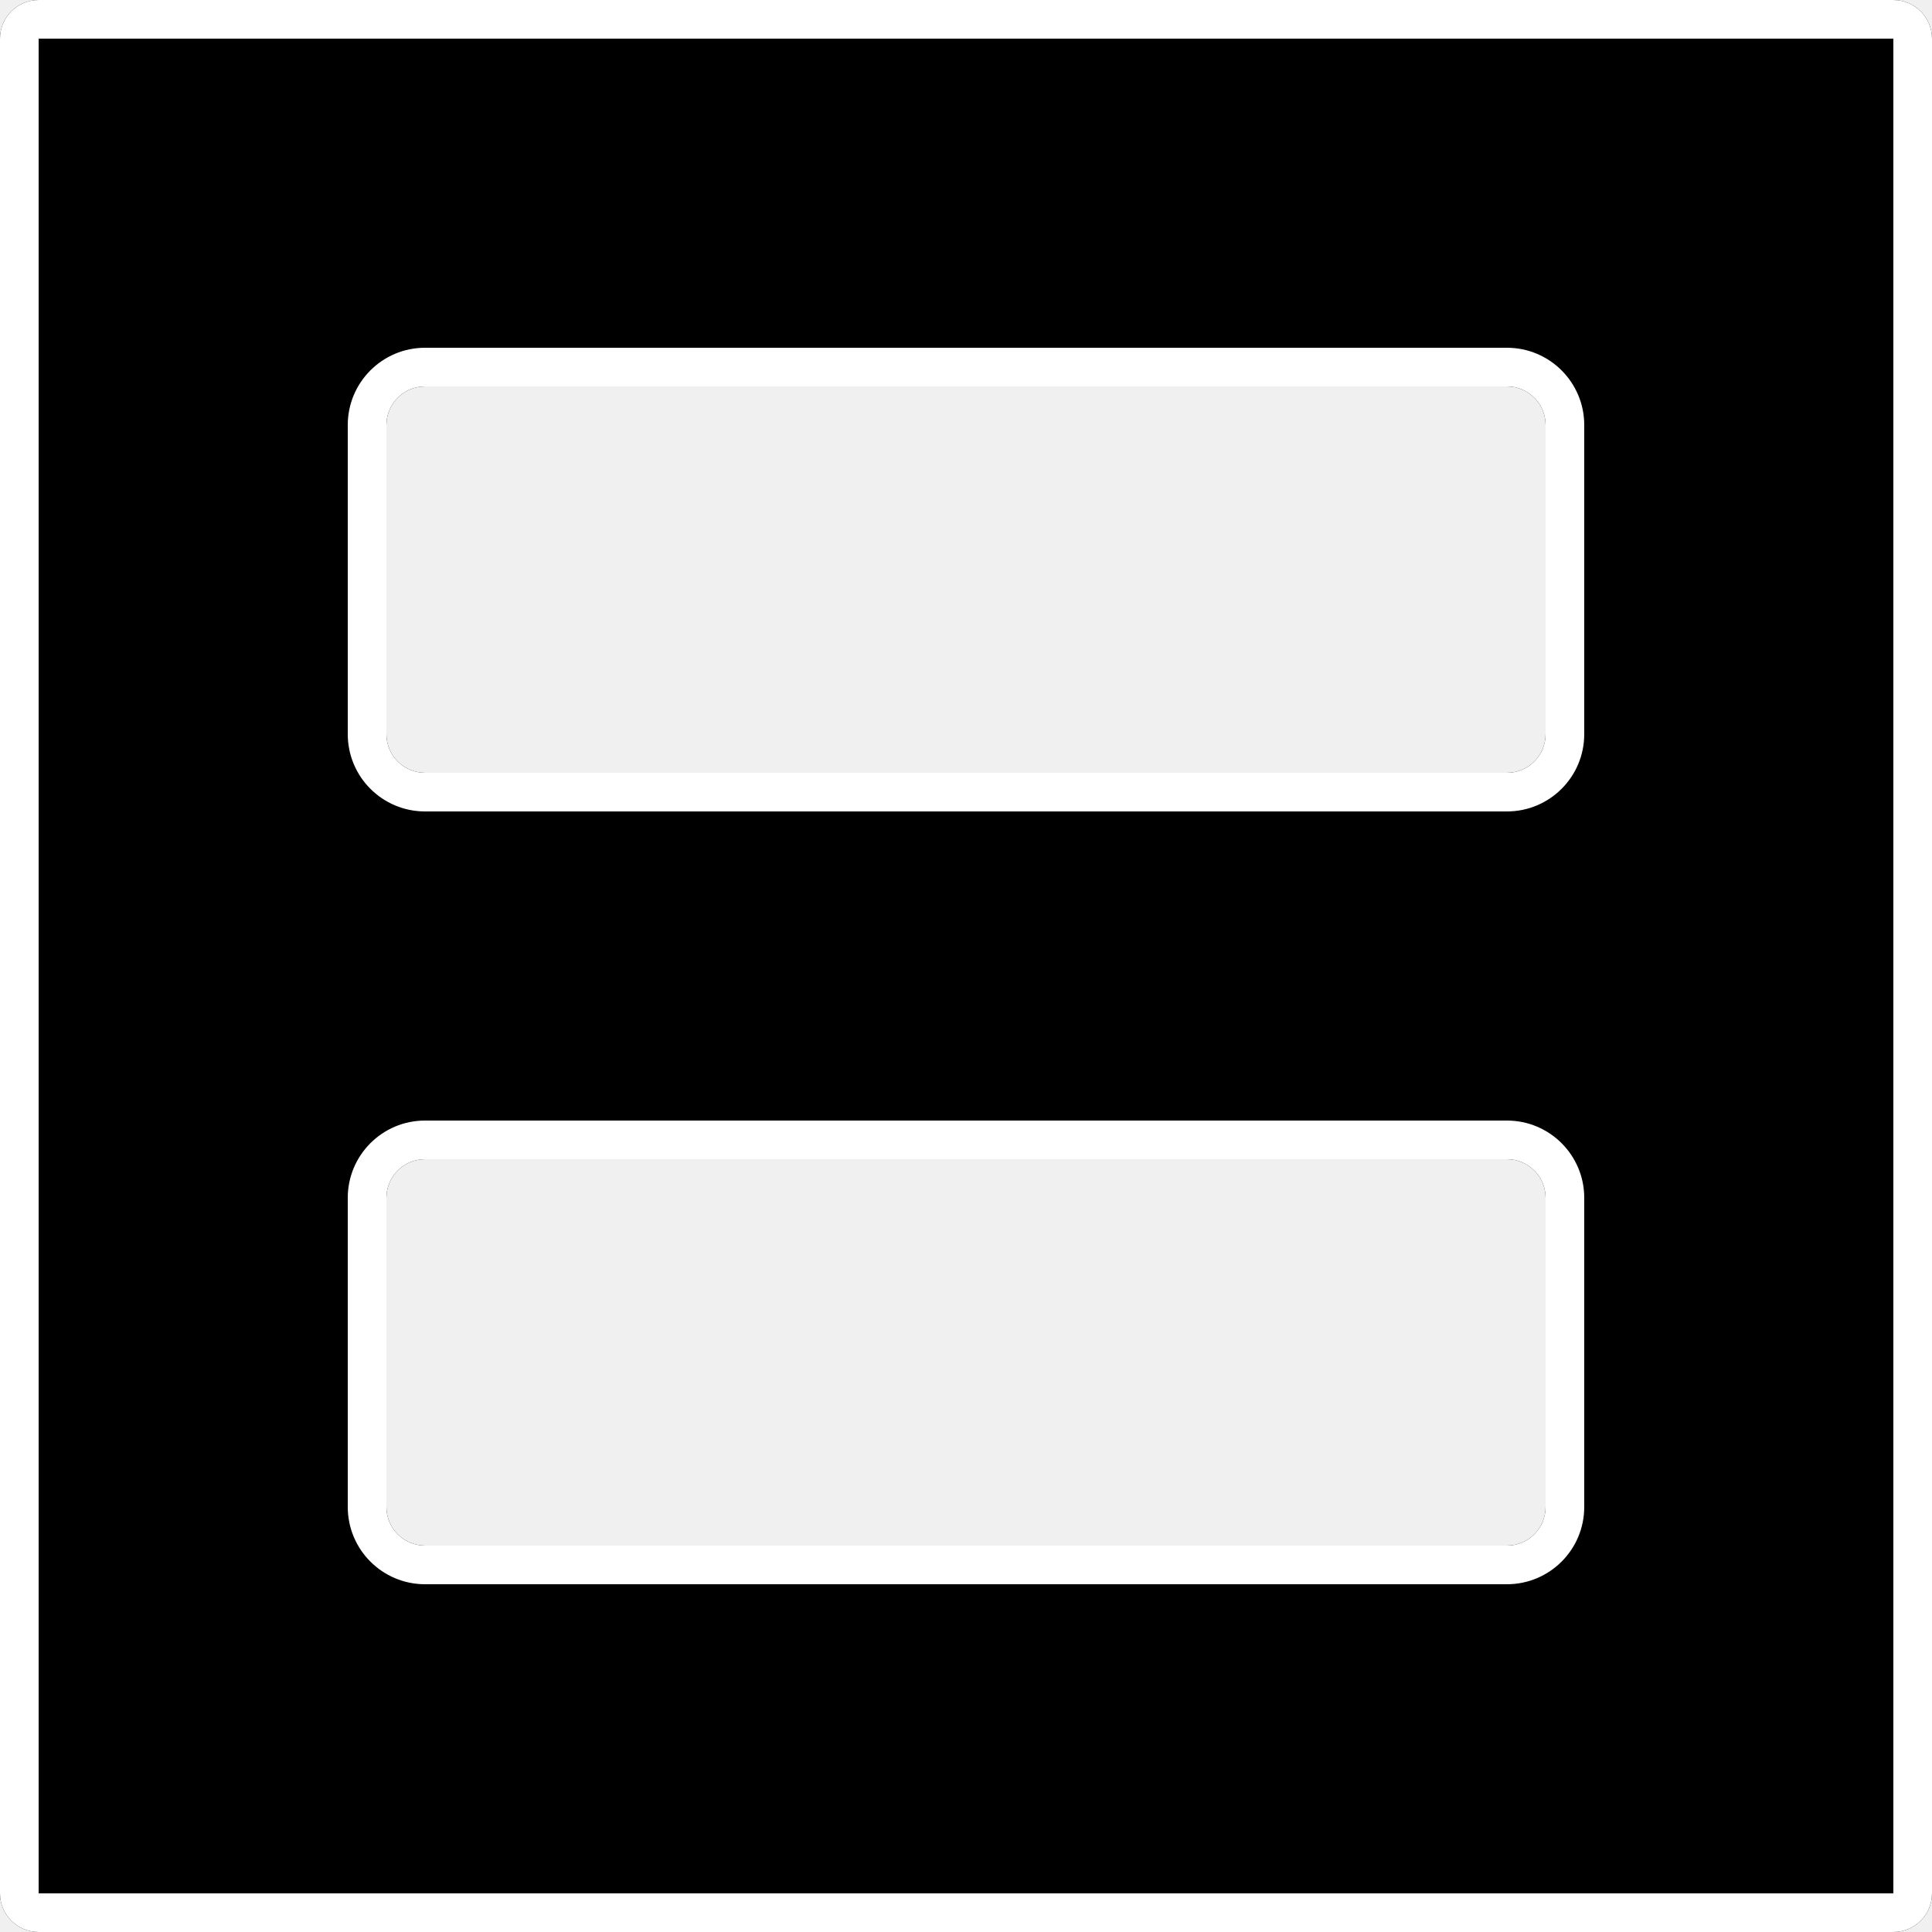
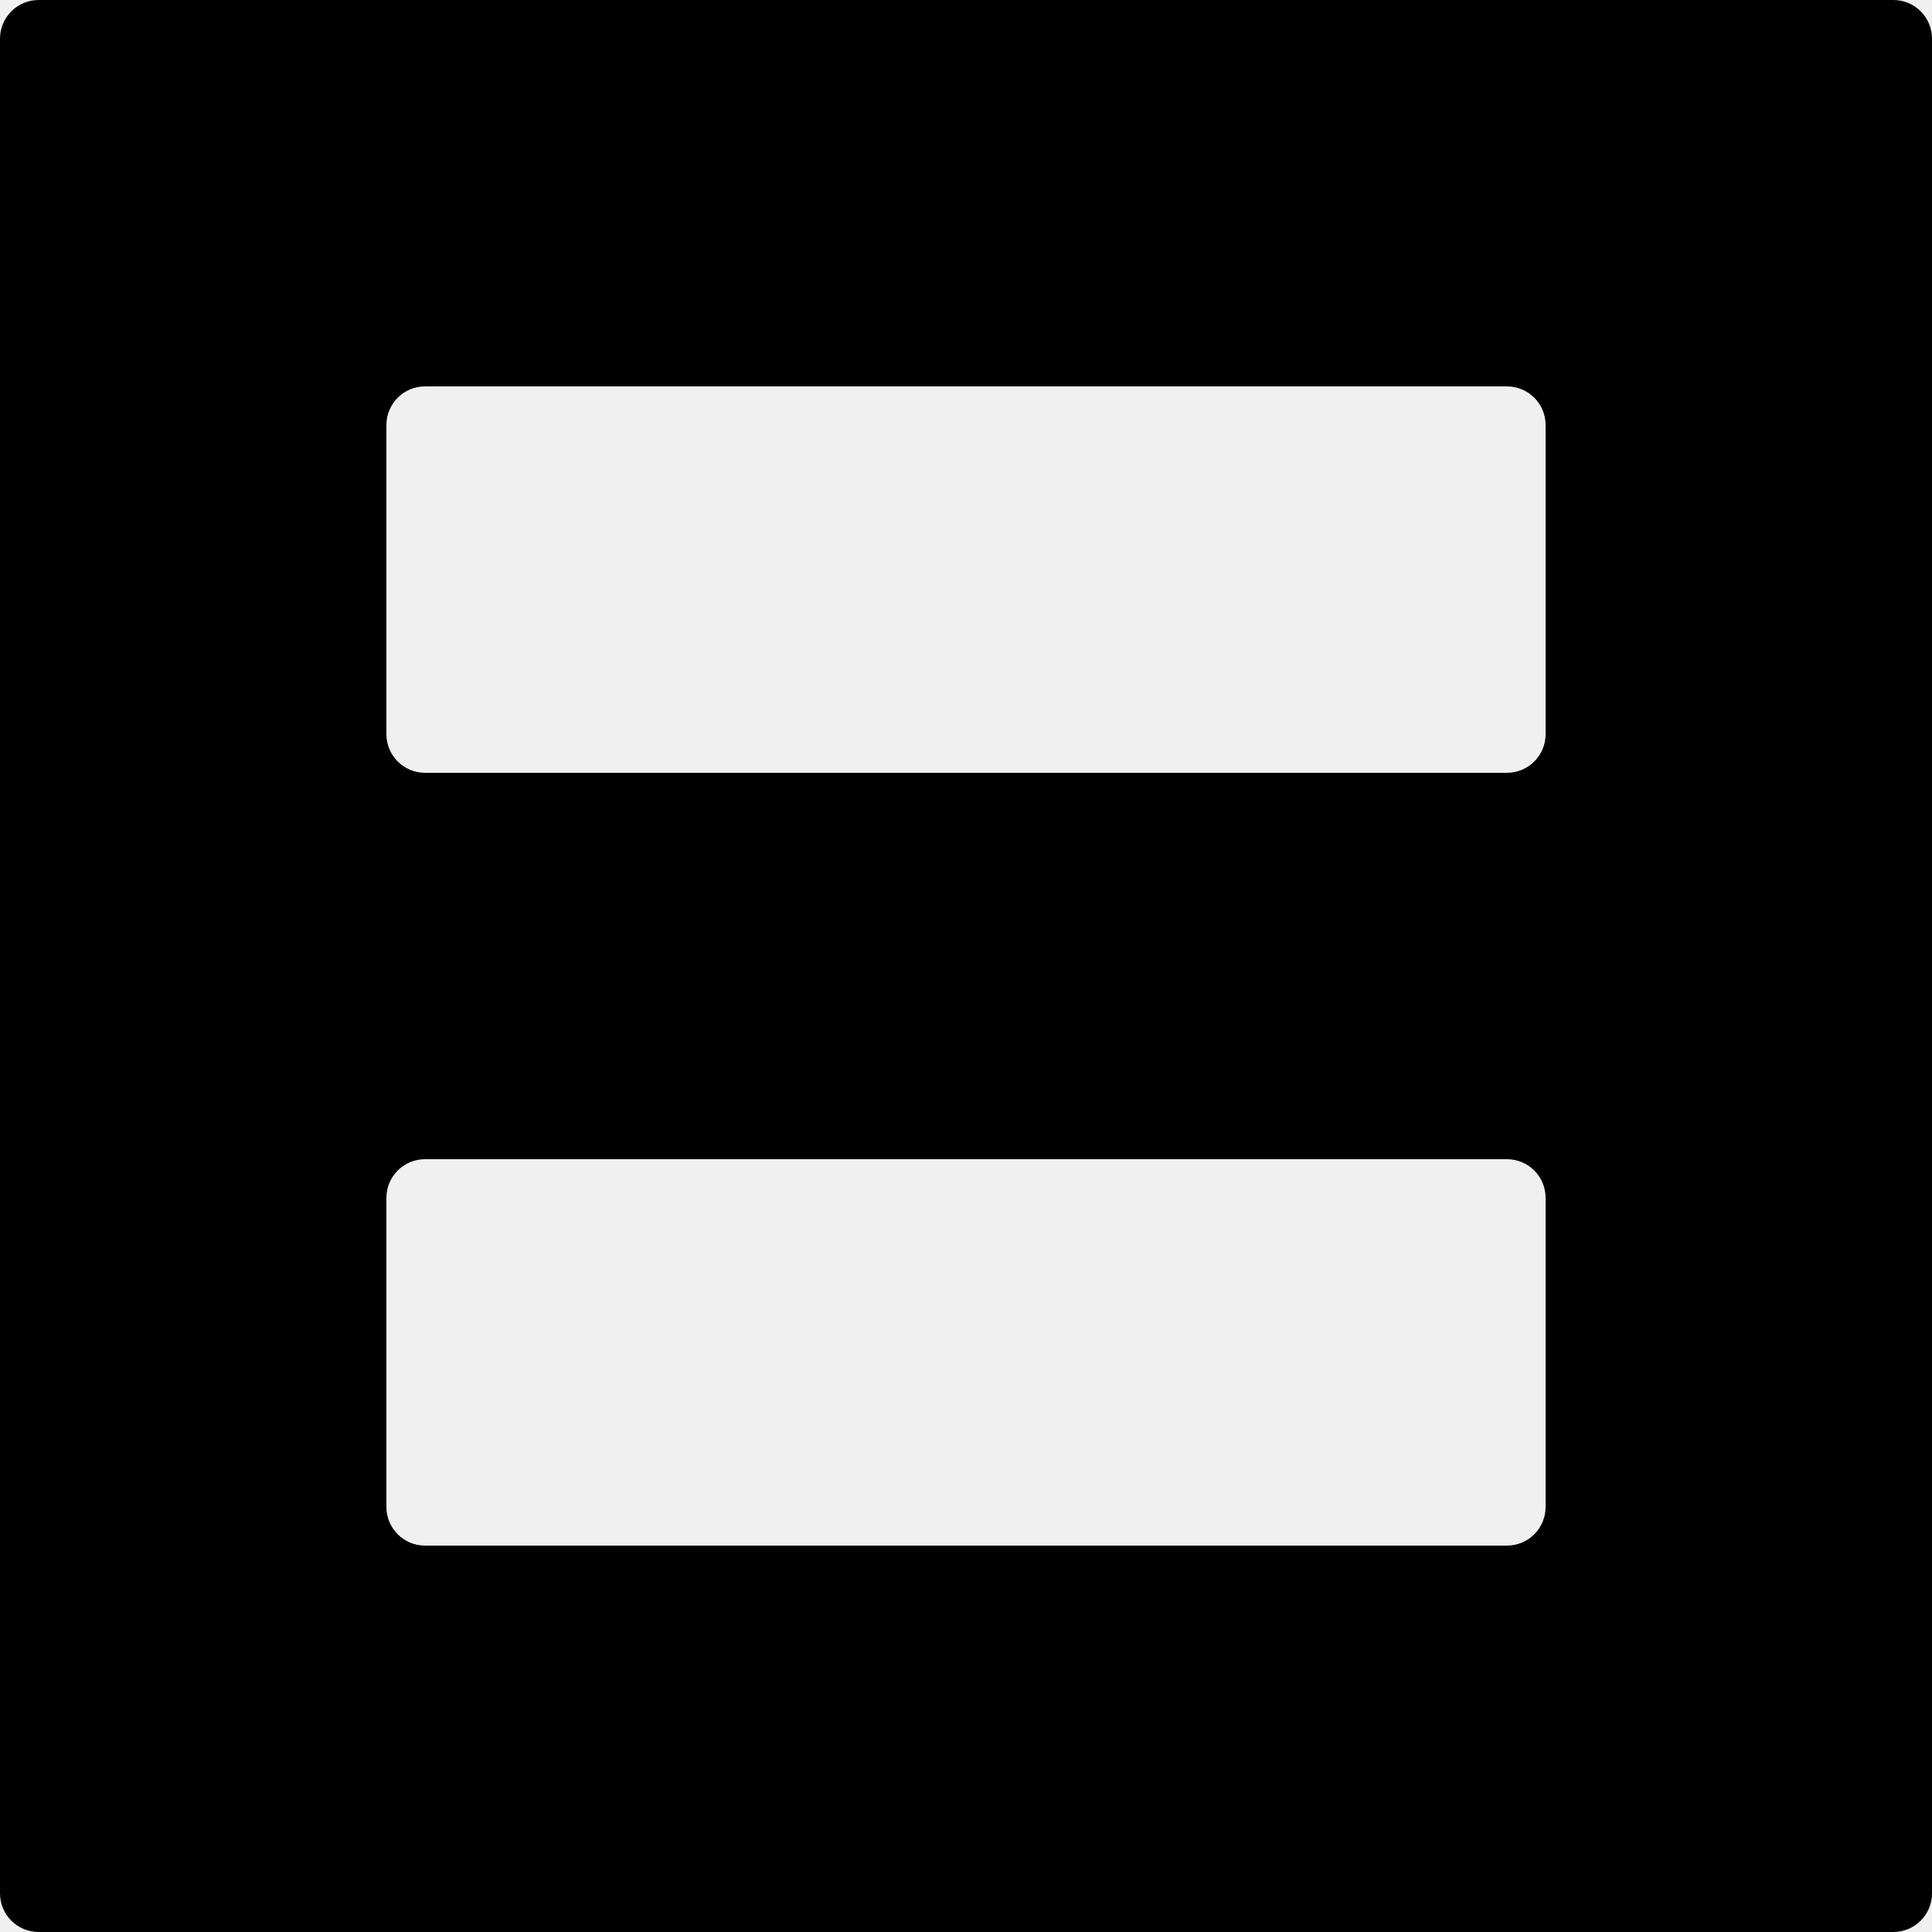
<svg xmlns="http://www.w3.org/2000/svg" width="100" height="100" viewBox="0 0 100 100" fill="none">
-   <mask id="path-1-inside-1_743_1645" fill="white">
-     <path fill-rule="evenodd" clip-rule="evenodd" d="M0 2C0 0.895 0.895 0 2 0H98C99.105 0 100 0.895 100 2V98C100 99.105 99.105 100 98 100H2C0.895 100 0 99.105 0 98V2ZM20 22C20 20.895 20.895 20 22 20H78C79.105 20 80 20.895 80 22V38C80 39.105 79.105 40 78 40H22C20.895 40 20 39.105 20 38V22ZM22 60C20.895 60 20 60.895 20 62V78C20 79.105 20.895 80 22 80H78C79.105 80 80 79.105 80 78V62C80 60.895 79.105 60 78 60H22Z" />
-   </mask>
  <path fill-rule="evenodd" clip-rule="evenodd" d="M0 2C0 0.895 0.895 0 2 0H98C99.105 0 100 0.895 100 2V98C100 99.105 99.105 100 98 100H2C0.895 100 0 99.105 0 98V2ZM20 22C20 20.895 20.895 20 22 20H78C79.105 20 80 20.895 80 22V38C80 39.105 79.105 40 78 40H22C20.895 40 20 39.105 20 38V22ZM22 60C20.895 60 20 60.895 20 62V78C20 79.105 20.895 80 22 80H78C79.105 80 80 79.105 80 78V62C80 60.895 79.105 60 78 60H22Z" fill="black" />
-   <path d="M2 -2C-0.209 -2 -2 -0.209 -2 2H2V2V-2ZM98 -2H2V2H98V-2ZM102 2C102 -0.209 100.209 -2 98 -2V2H102ZM102 98V2H98V98H102ZM98 102C100.209 102 102 100.209 102 98H98V102ZM2 102H98V98H2V102ZM-2 98C-2 100.209 -0.209 102 2 102V98H2H-2ZM-2 2V98H2V2H-2ZM22 18C19.791 18 18 19.791 18 22H22V18ZM78 18H22V22H78V18ZM82 22C82 19.791 80.209 18 78 18V22H82ZM82 38V22H78V38H82ZM78 42C80.209 42 82 40.209 82 38H78V42ZM22 42H78V38H22V42ZM18 38C18 40.209 19.791 42 22 42V38H22H18ZM18 22V38H22V22H18ZM22 62V58C19.791 58 18 59.791 18 62H22ZM22 78V62H18V78H22ZM22 78H22H18C18 80.209 19.791 82 22 82V78ZM78 78H22V82H78V78ZM78 78V82C80.209 82 82 80.209 82 78H78ZM78 62V78H82V62H78ZM78 62H82C82 59.791 80.209 58 78 58V62ZM22 62H78V58H22V62Z" fill="white" mask="url(#path-1-inside-1_743_1645)" />
</svg>
